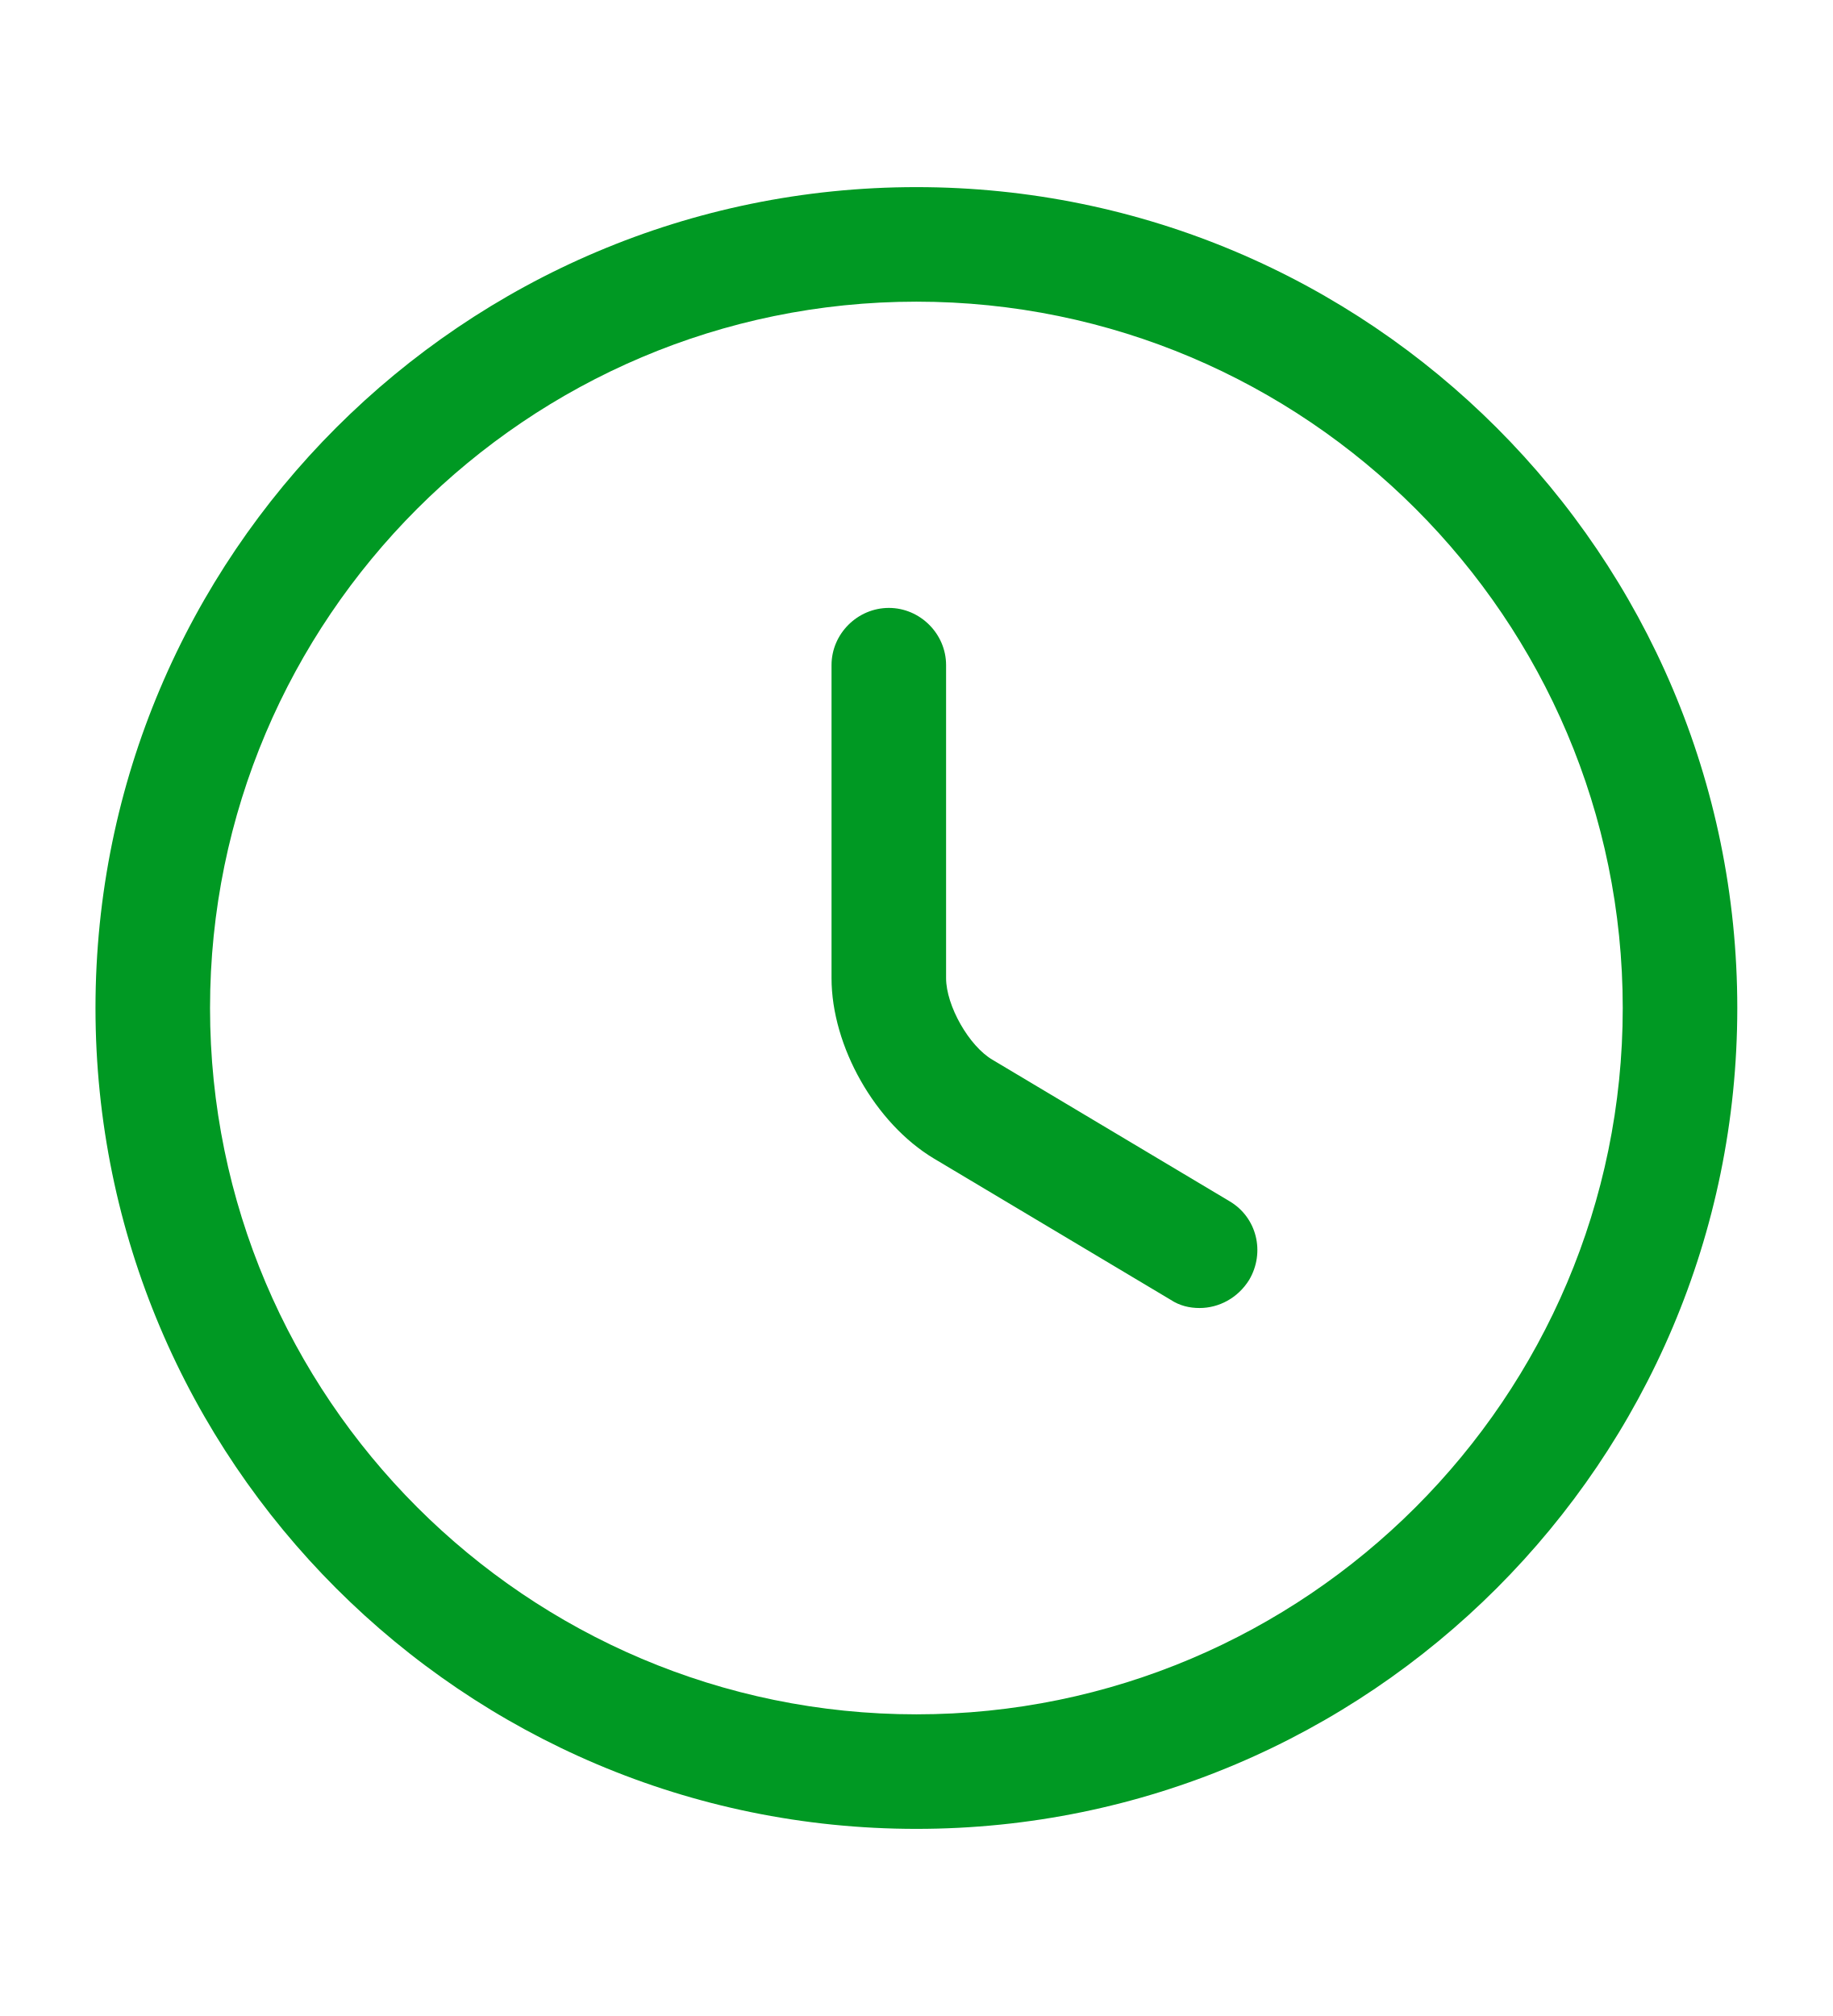
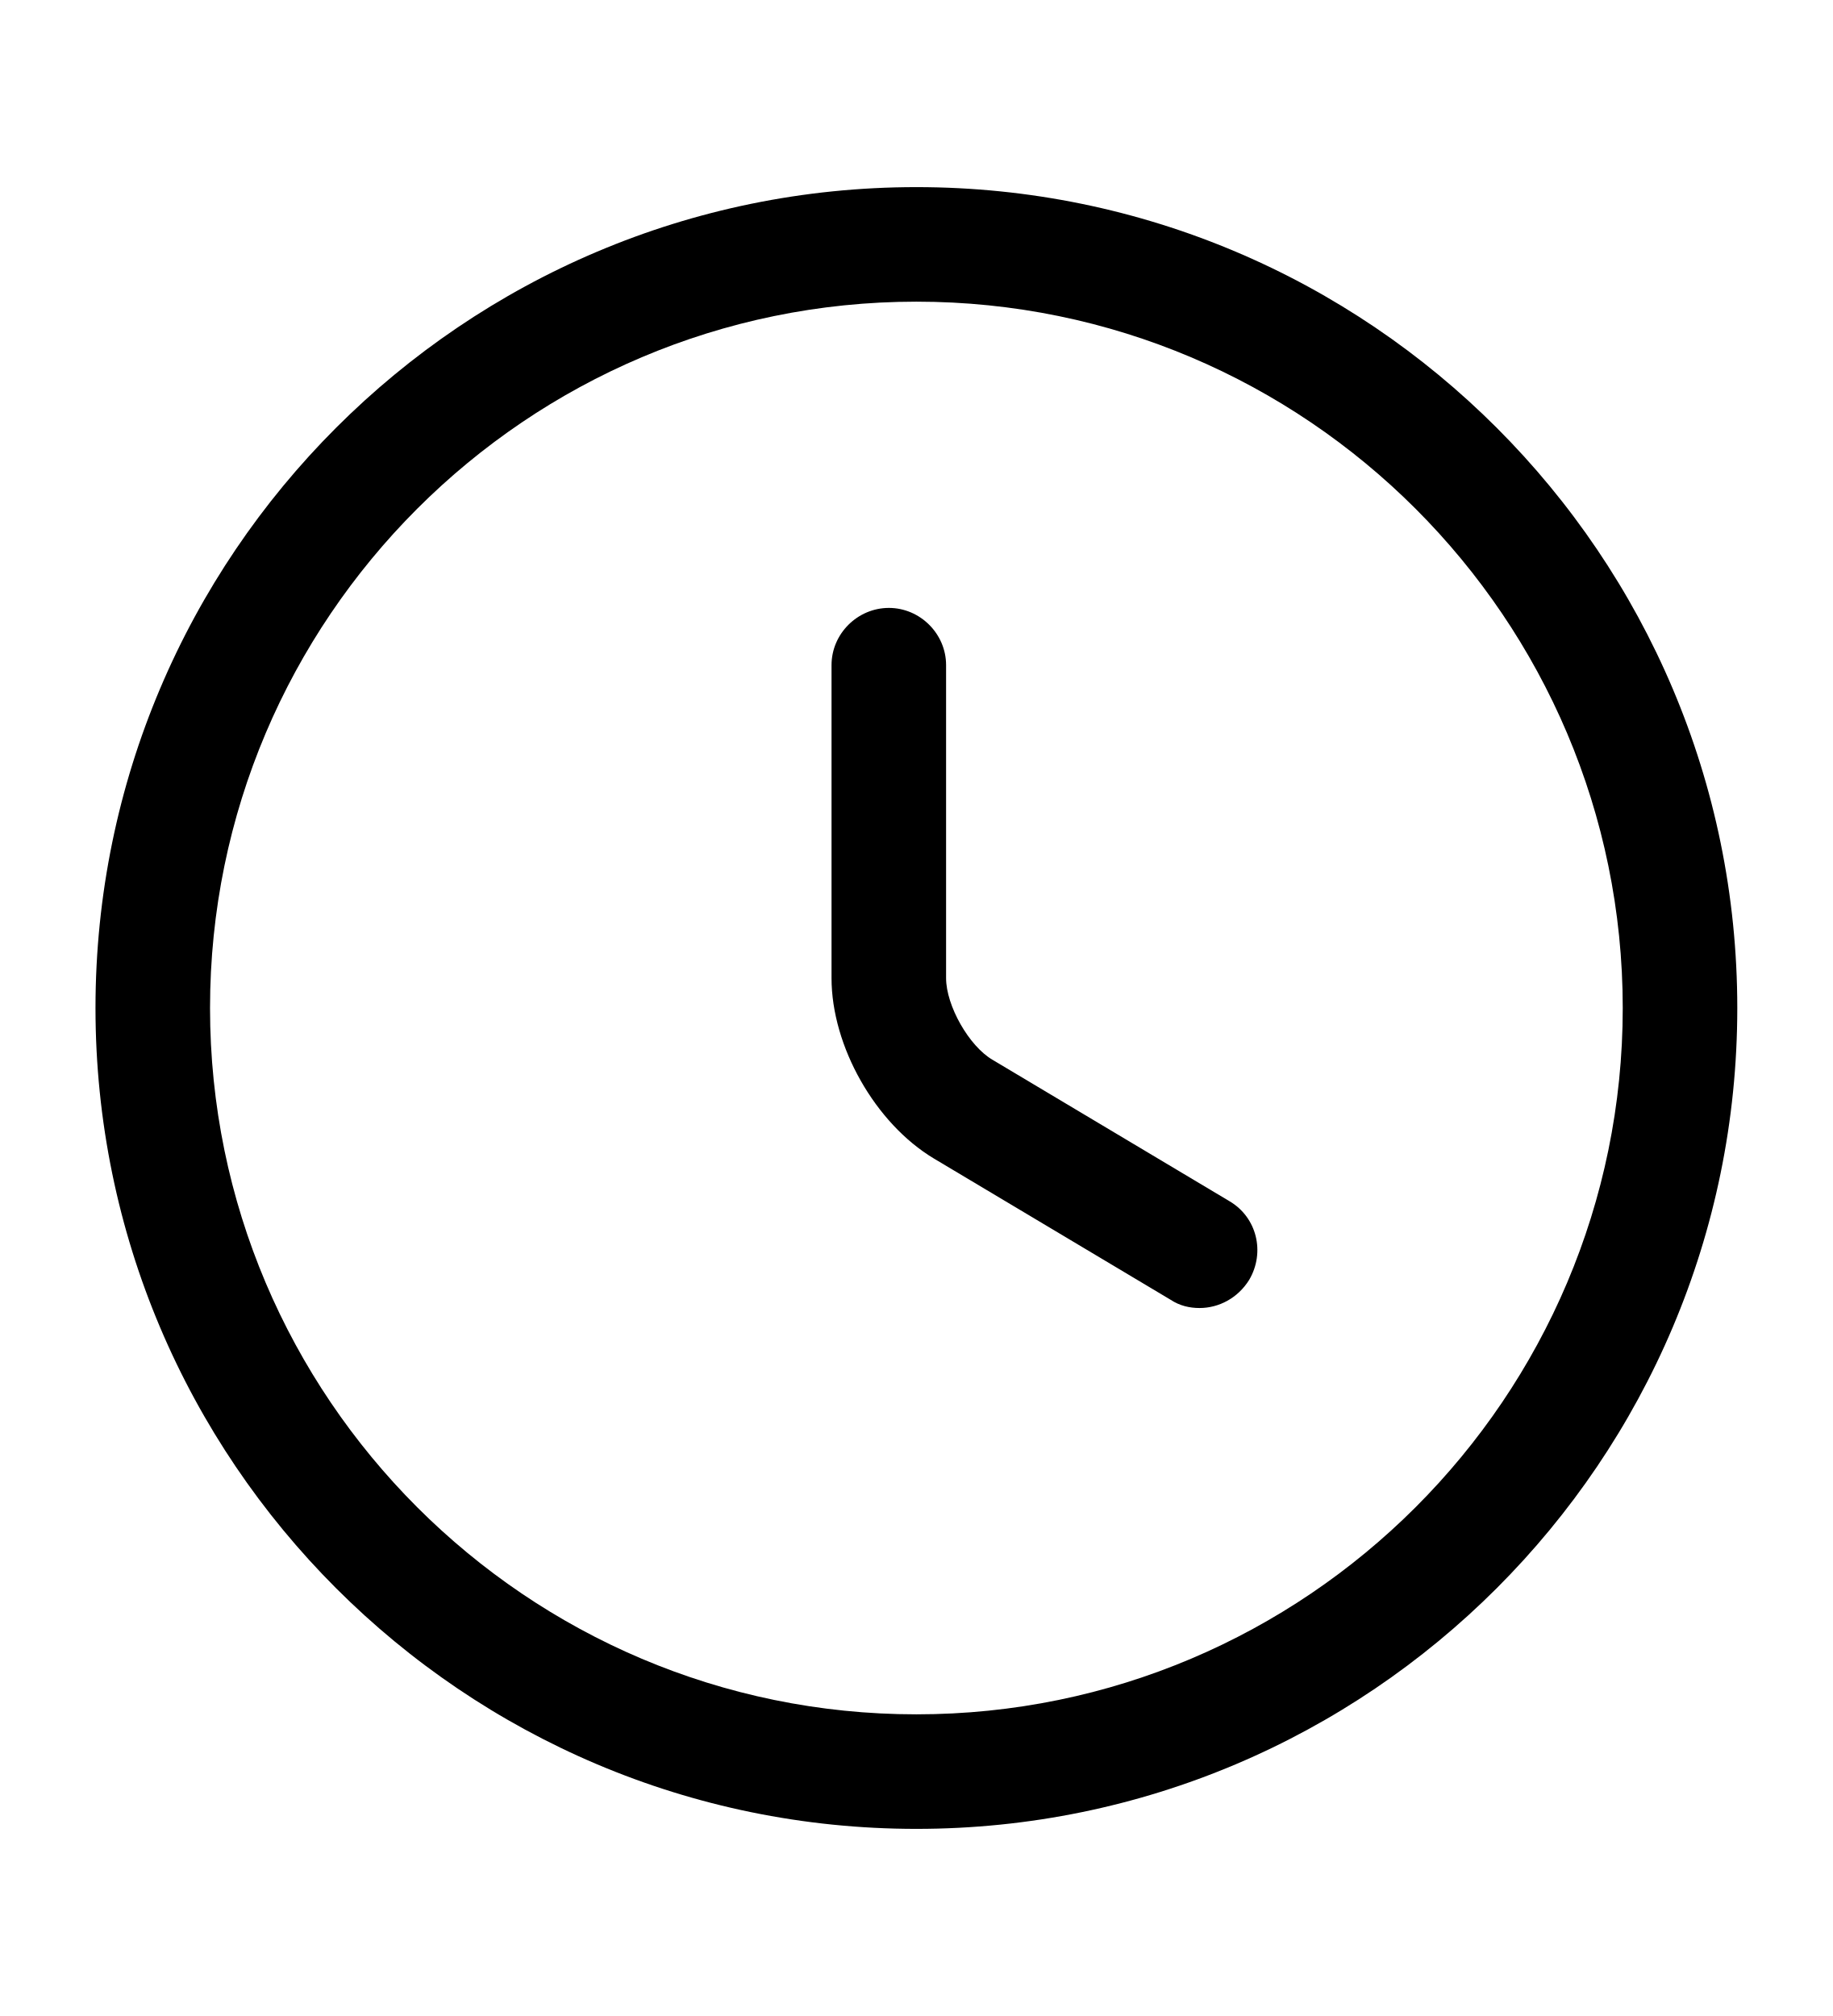
<svg xmlns="http://www.w3.org/2000/svg" width="10" height="11" viewBox="0 0 10 11" fill="none">
-   <path d="M5 9.979C2.529 9.979 0.521 7.971 0.521 5.5C0.521 3.029 2.529 1.021 5 1.021C7.471 1.021 9.479 3.029 9.479 5.5C9.479 7.971 7.471 9.979 5 9.979ZM5 1.646C2.875 1.646 1.146 3.375 1.146 5.5C1.146 7.625 2.875 9.354 5 9.354C7.125 9.354 8.854 7.625 8.854 5.5C8.854 3.375 7.125 1.646 5 1.646Z" fill="#009923" />
-   <path d="M6.545 7.137C6.491 7.137 6.437 7.125 6.387 7.092L5.095 6.321C4.775 6.129 4.537 5.708 4.537 5.337V3.629C4.537 3.458 4.679 3.317 4.85 3.317C5.02 3.317 5.162 3.458 5.162 3.629V5.337C5.162 5.487 5.287 5.708 5.416 5.783L6.708 6.554C6.858 6.642 6.904 6.833 6.816 6.983C6.754 7.083 6.65 7.137 6.545 7.137Z" fill="#009923" />
+   <path d="M5 9.979C2.529 9.979 0.521 7.971 0.521 5.5C0.521 3.029 2.529 1.021 5 1.021C7.471 1.021 9.479 3.029 9.479 5.5C9.479 7.971 7.471 9.979 5 9.979ZM5 1.646C2.875 1.646 1.146 3.375 1.146 5.5C1.146 7.625 2.875 9.354 5 9.354C7.125 9.354 8.854 7.625 8.854 5.5C8.854 3.375 7.125 1.646 5 1.646Z" fill="currentColor" />
+   <path d="M6.545 7.137C6.491 7.137 6.437 7.125 6.387 7.092L5.095 6.321C4.775 6.129 4.537 5.708 4.537 5.337V3.629C4.537 3.458 4.679 3.317 4.85 3.317C5.02 3.317 5.162 3.458 5.162 3.629V5.337C5.162 5.487 5.287 5.708 5.416 5.783L6.708 6.554C6.858 6.642 6.904 6.833 6.816 6.983C6.754 7.083 6.65 7.137 6.545 7.137Z" fill="currentColor" />
</svg>
